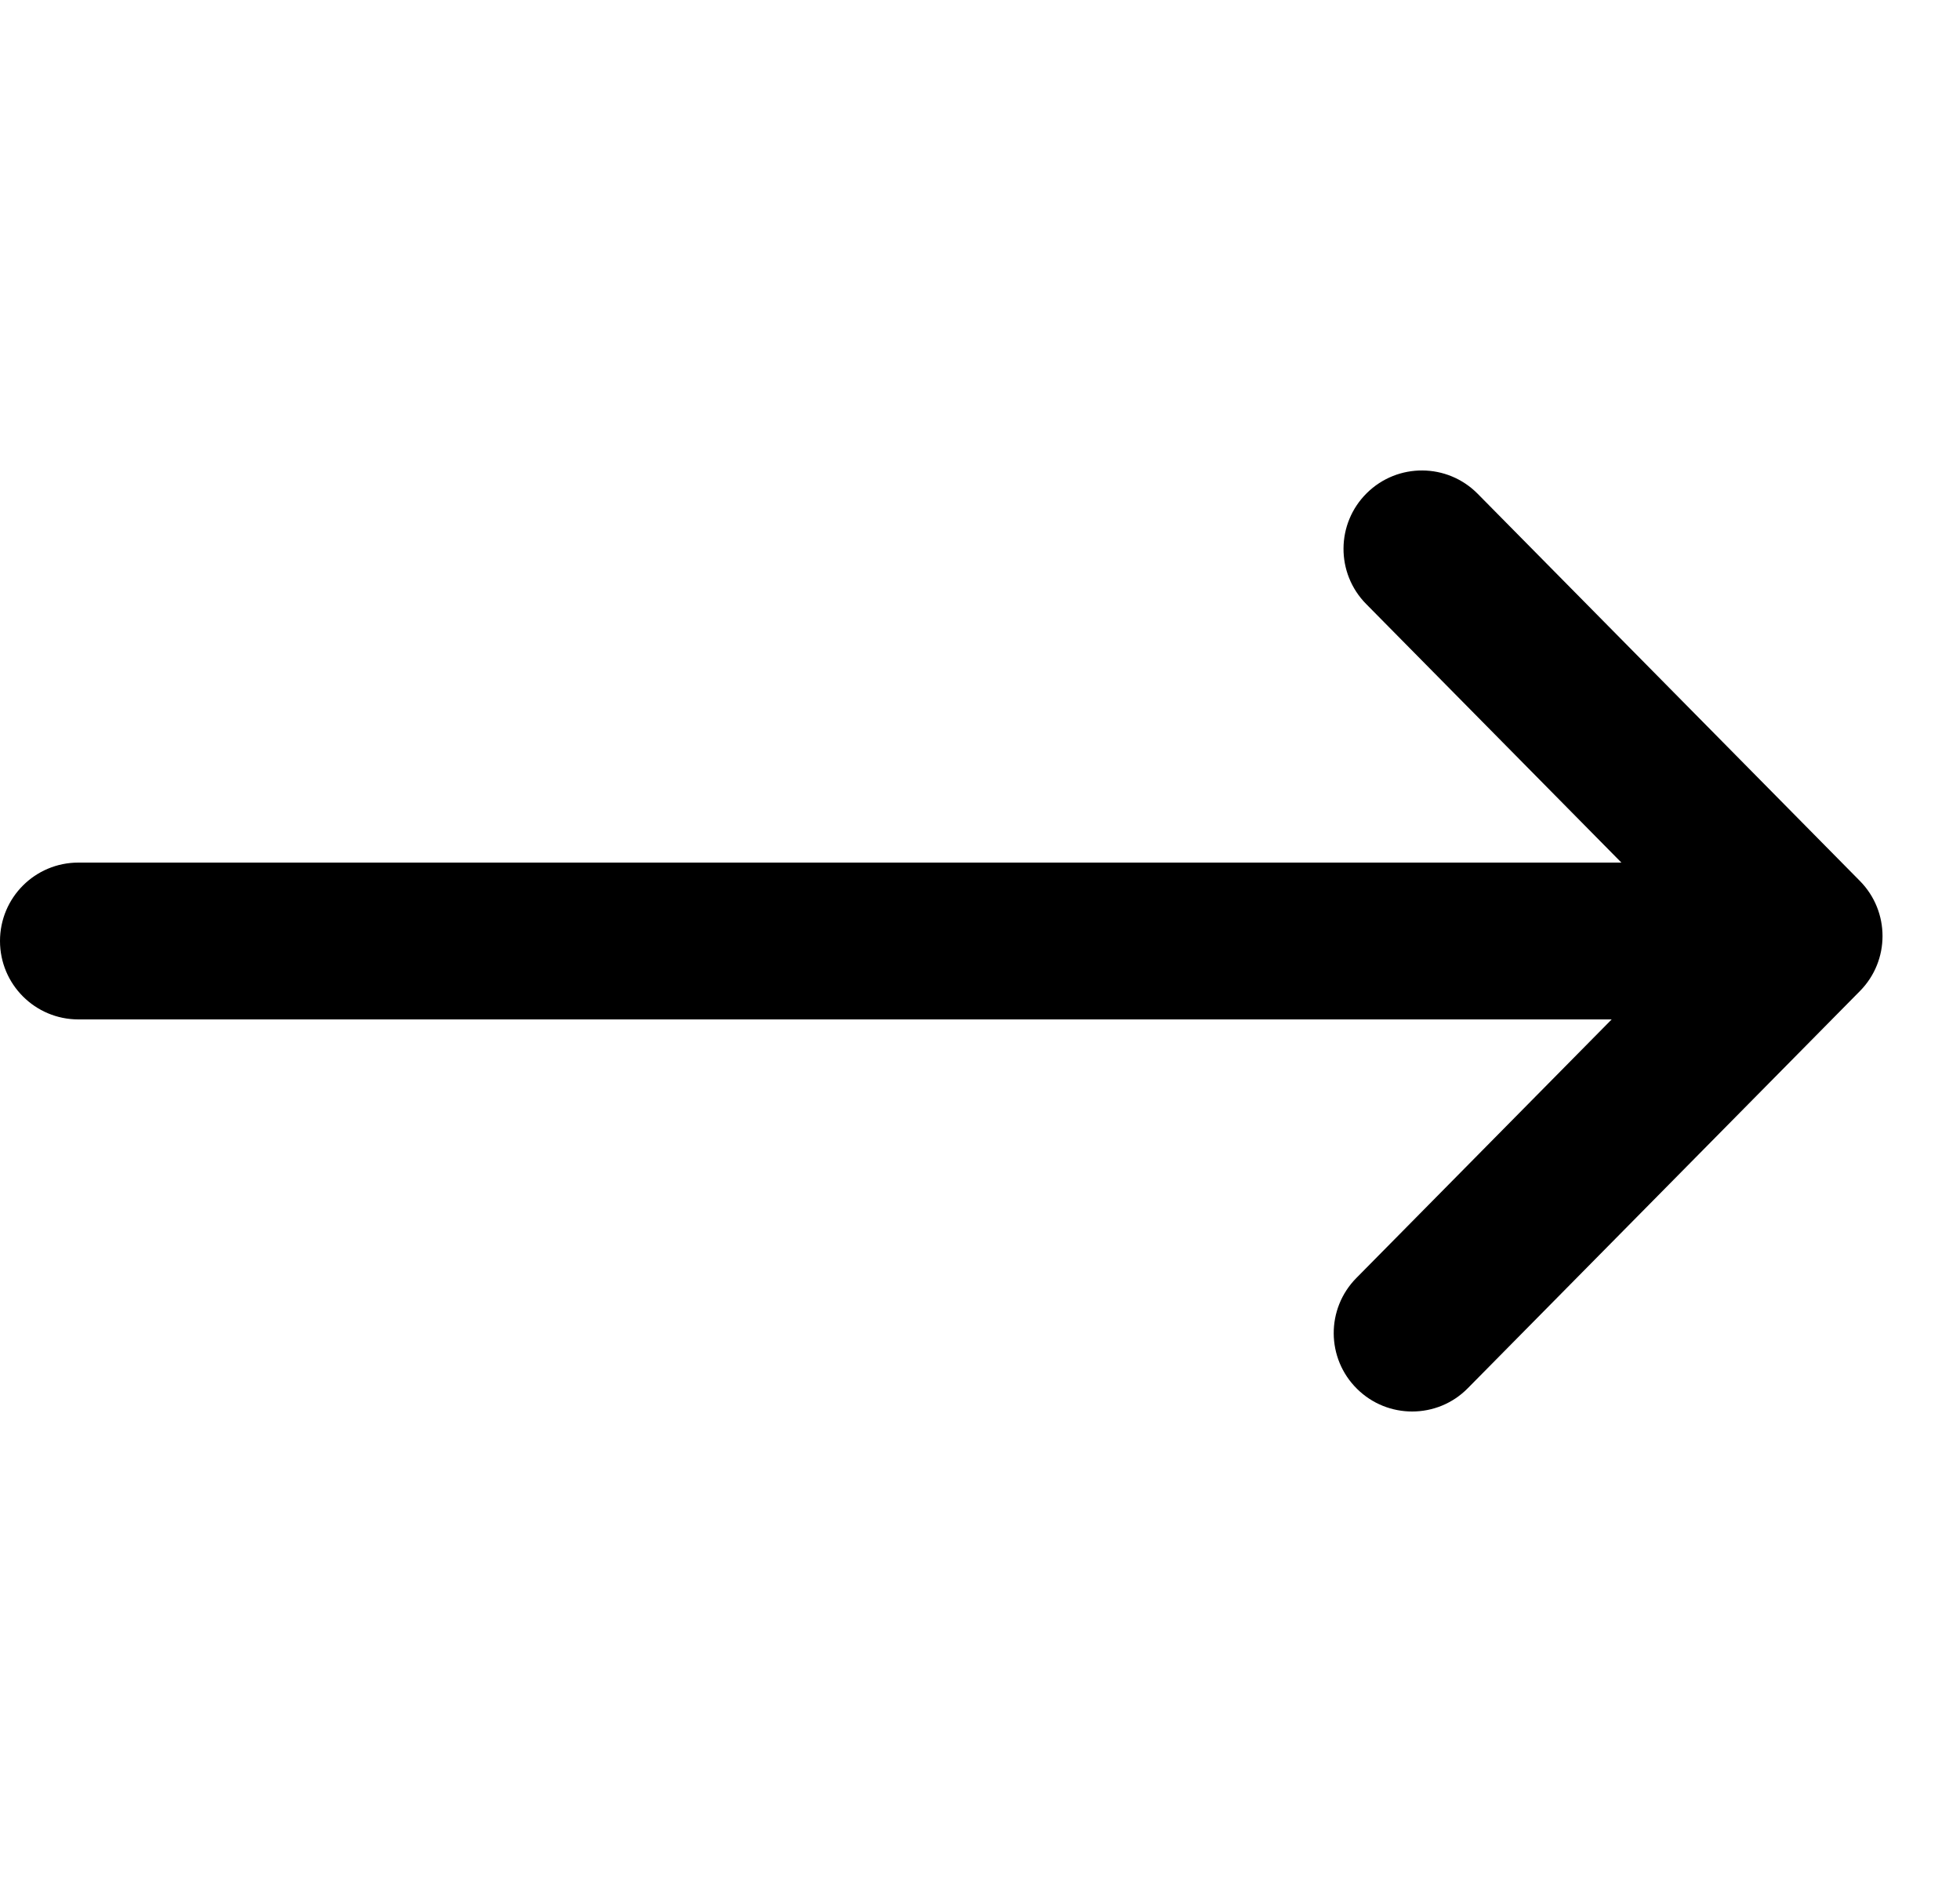
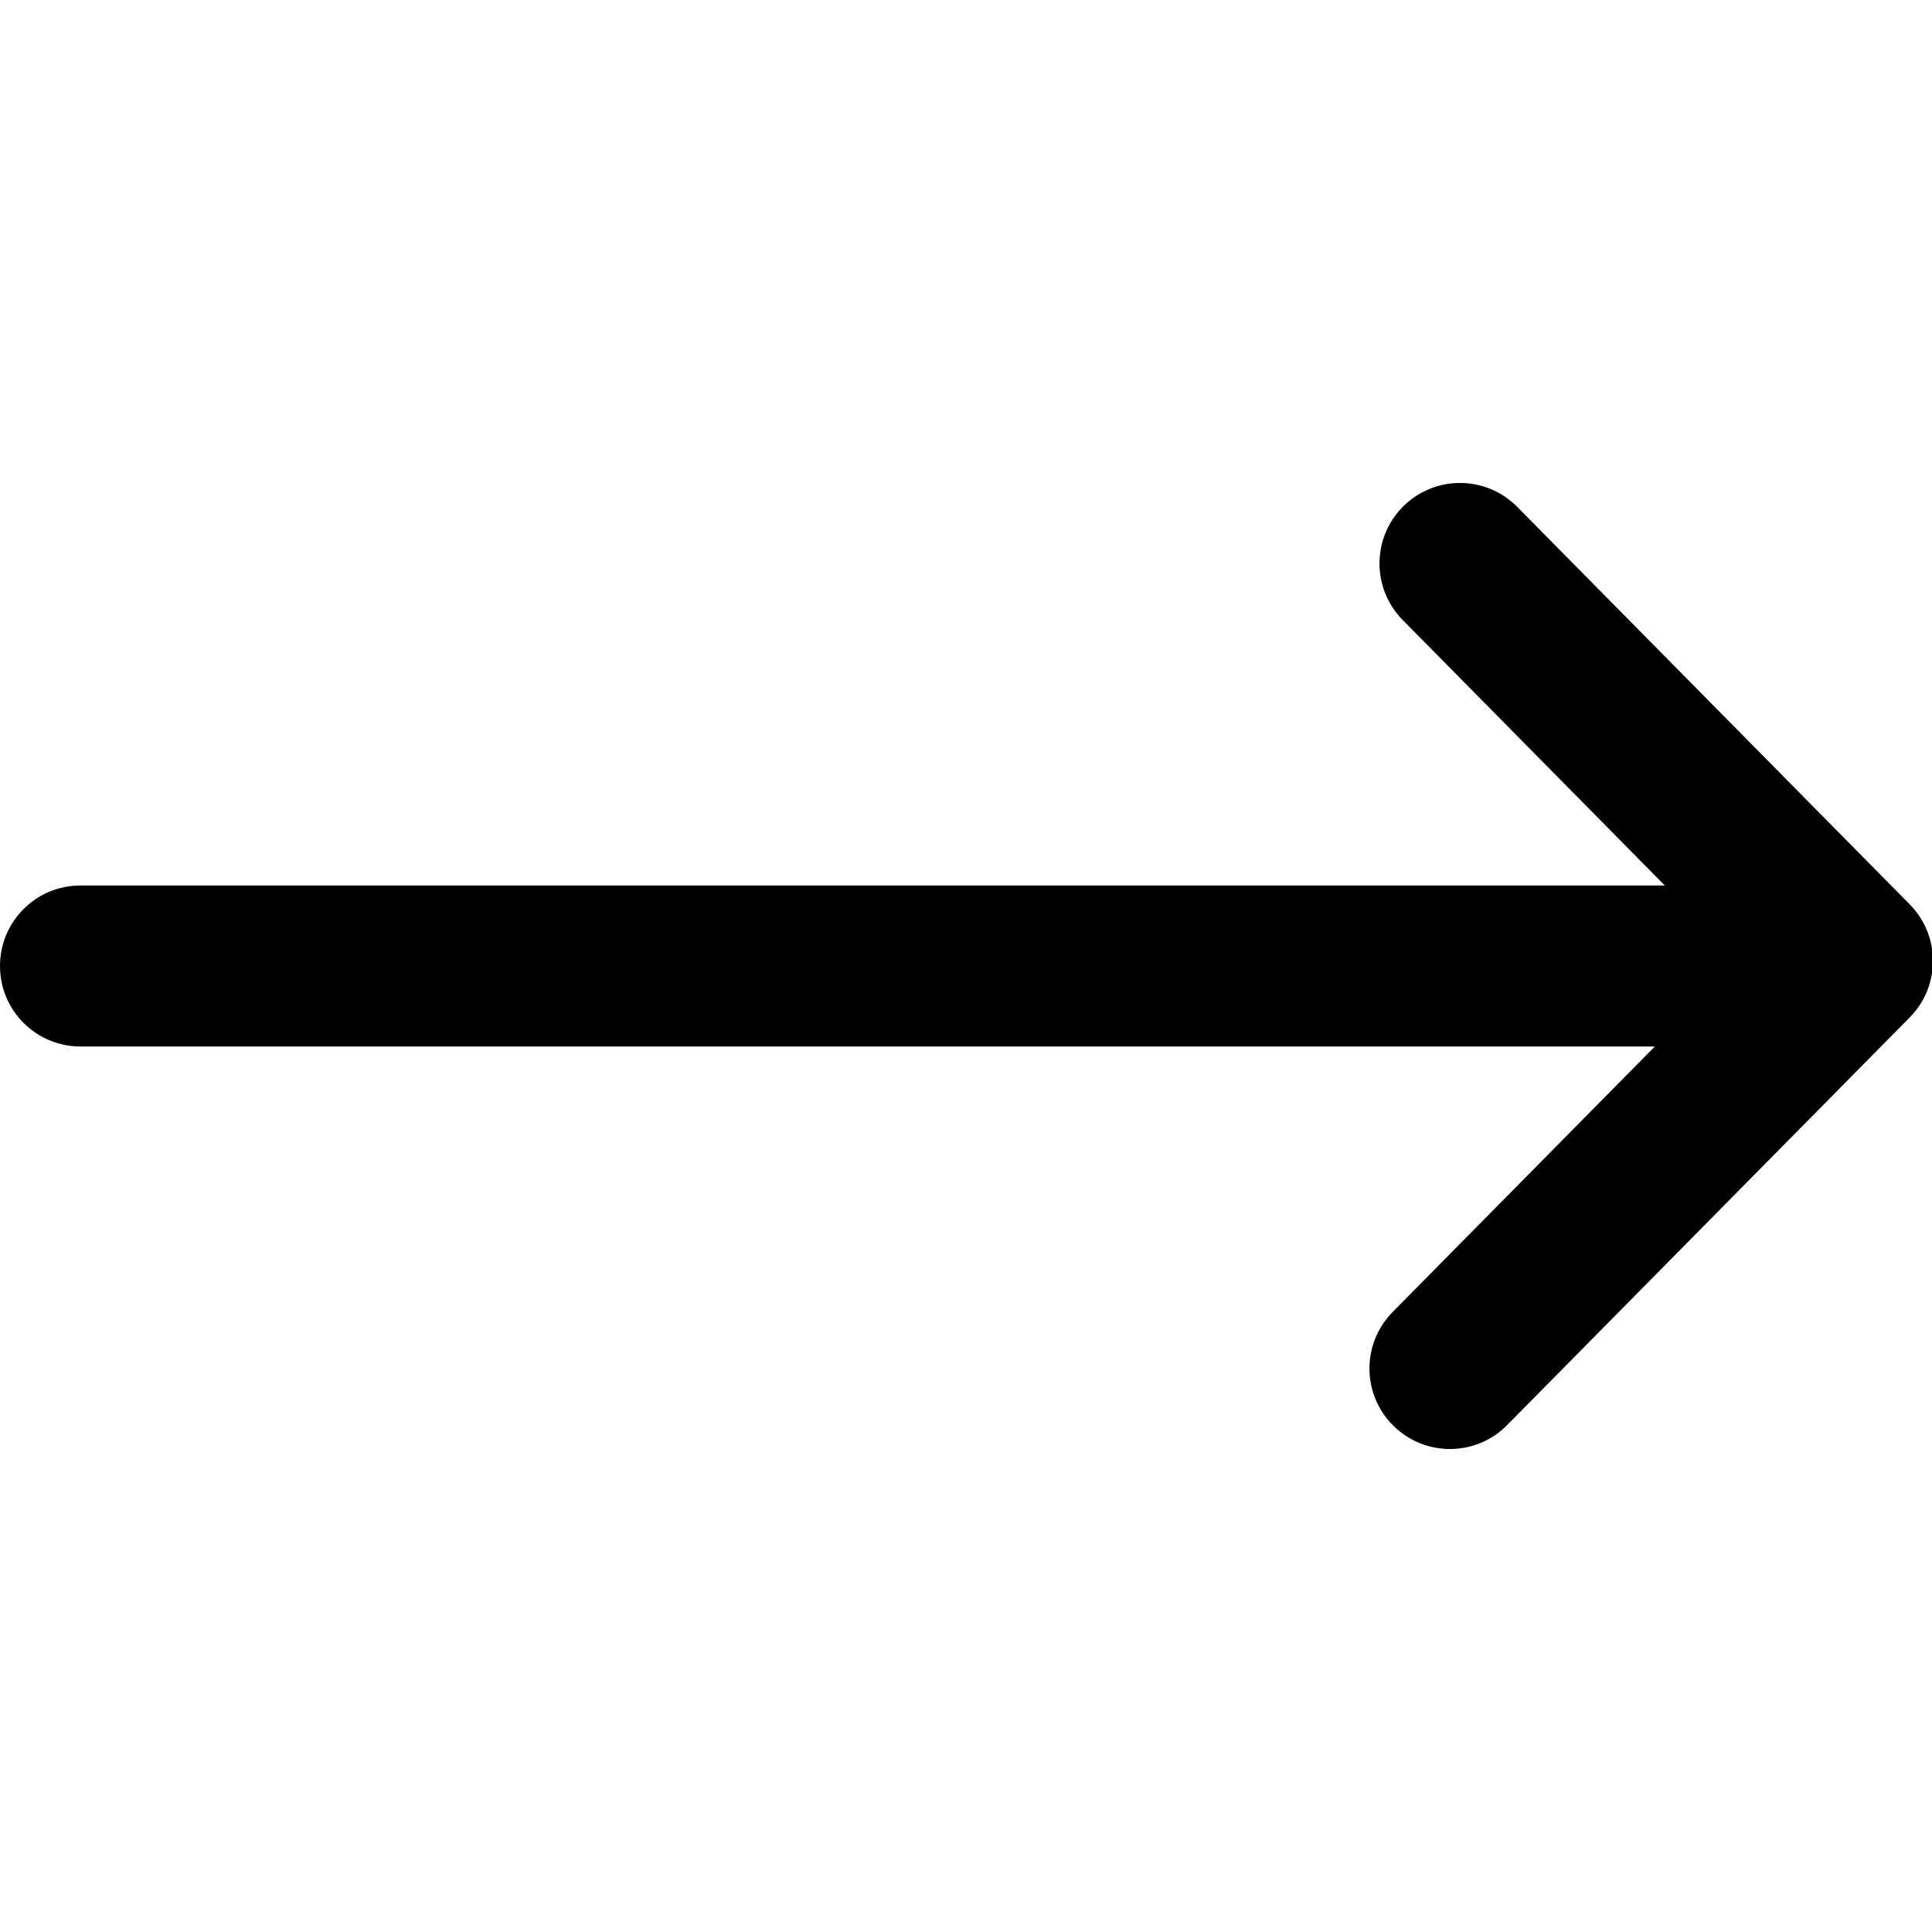
- <svg xmlns="http://www.w3.org/2000/svg" width="25" height="24" viewBox="0 0 25 24" fill="none">
+ <svg xmlns="http://www.w3.org/2000/svg" width="24" height="24" viewBox="0 0 24 24" fill="none">
  <path d="M18.848 6.297C18.46 5.904 17.827 5.9 17.434 6.288C17.041 6.676 17.037 7.309 17.425 7.702L20.681 11H1C0.447 11 0 11.447 0 12C0 12.552 0.447 13 1 13H20.557L17.301 16.297C16.912 16.69 16.916 17.323 17.309 17.711C17.504 17.904 17.758 18 18.012 18C18.27 18 18.528 17.901 18.723 17.702L23.723 12.639C24.108 12.25 24.108 11.624 23.723 11.234L18.848 6.297Z" fill-rule="evenodd" clip-rule="evenodd" fill="black" />
</svg>
